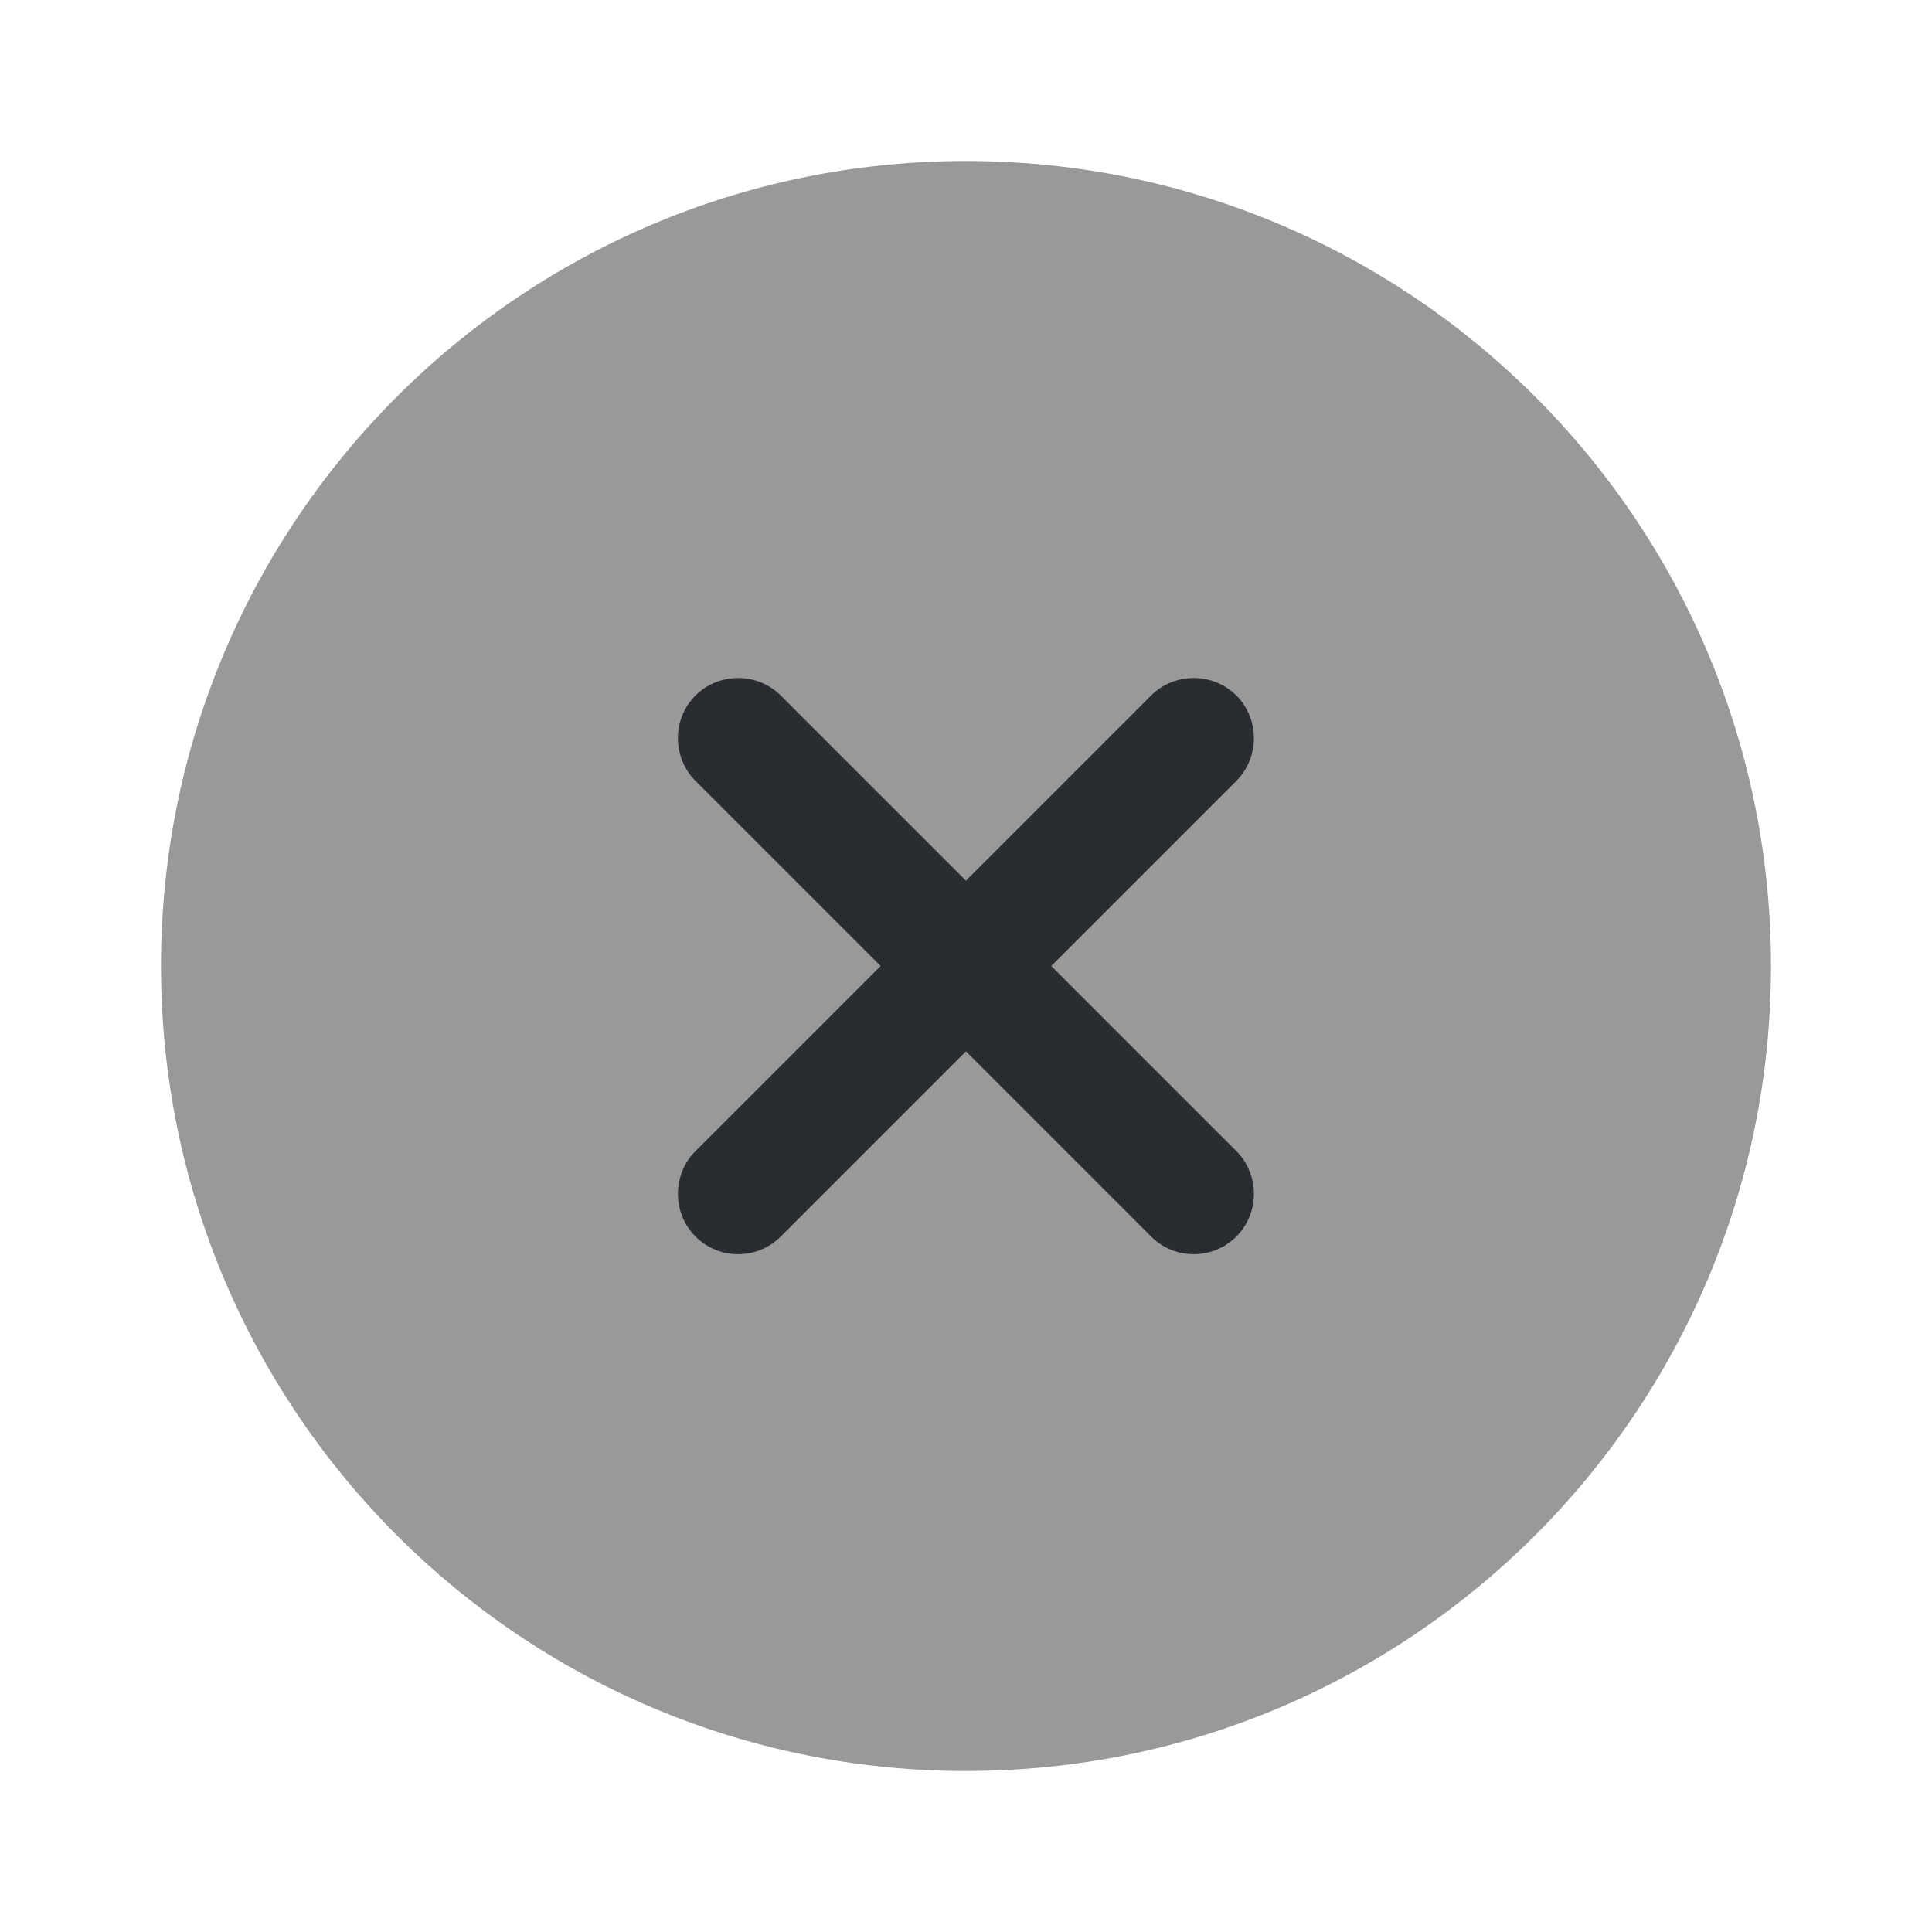
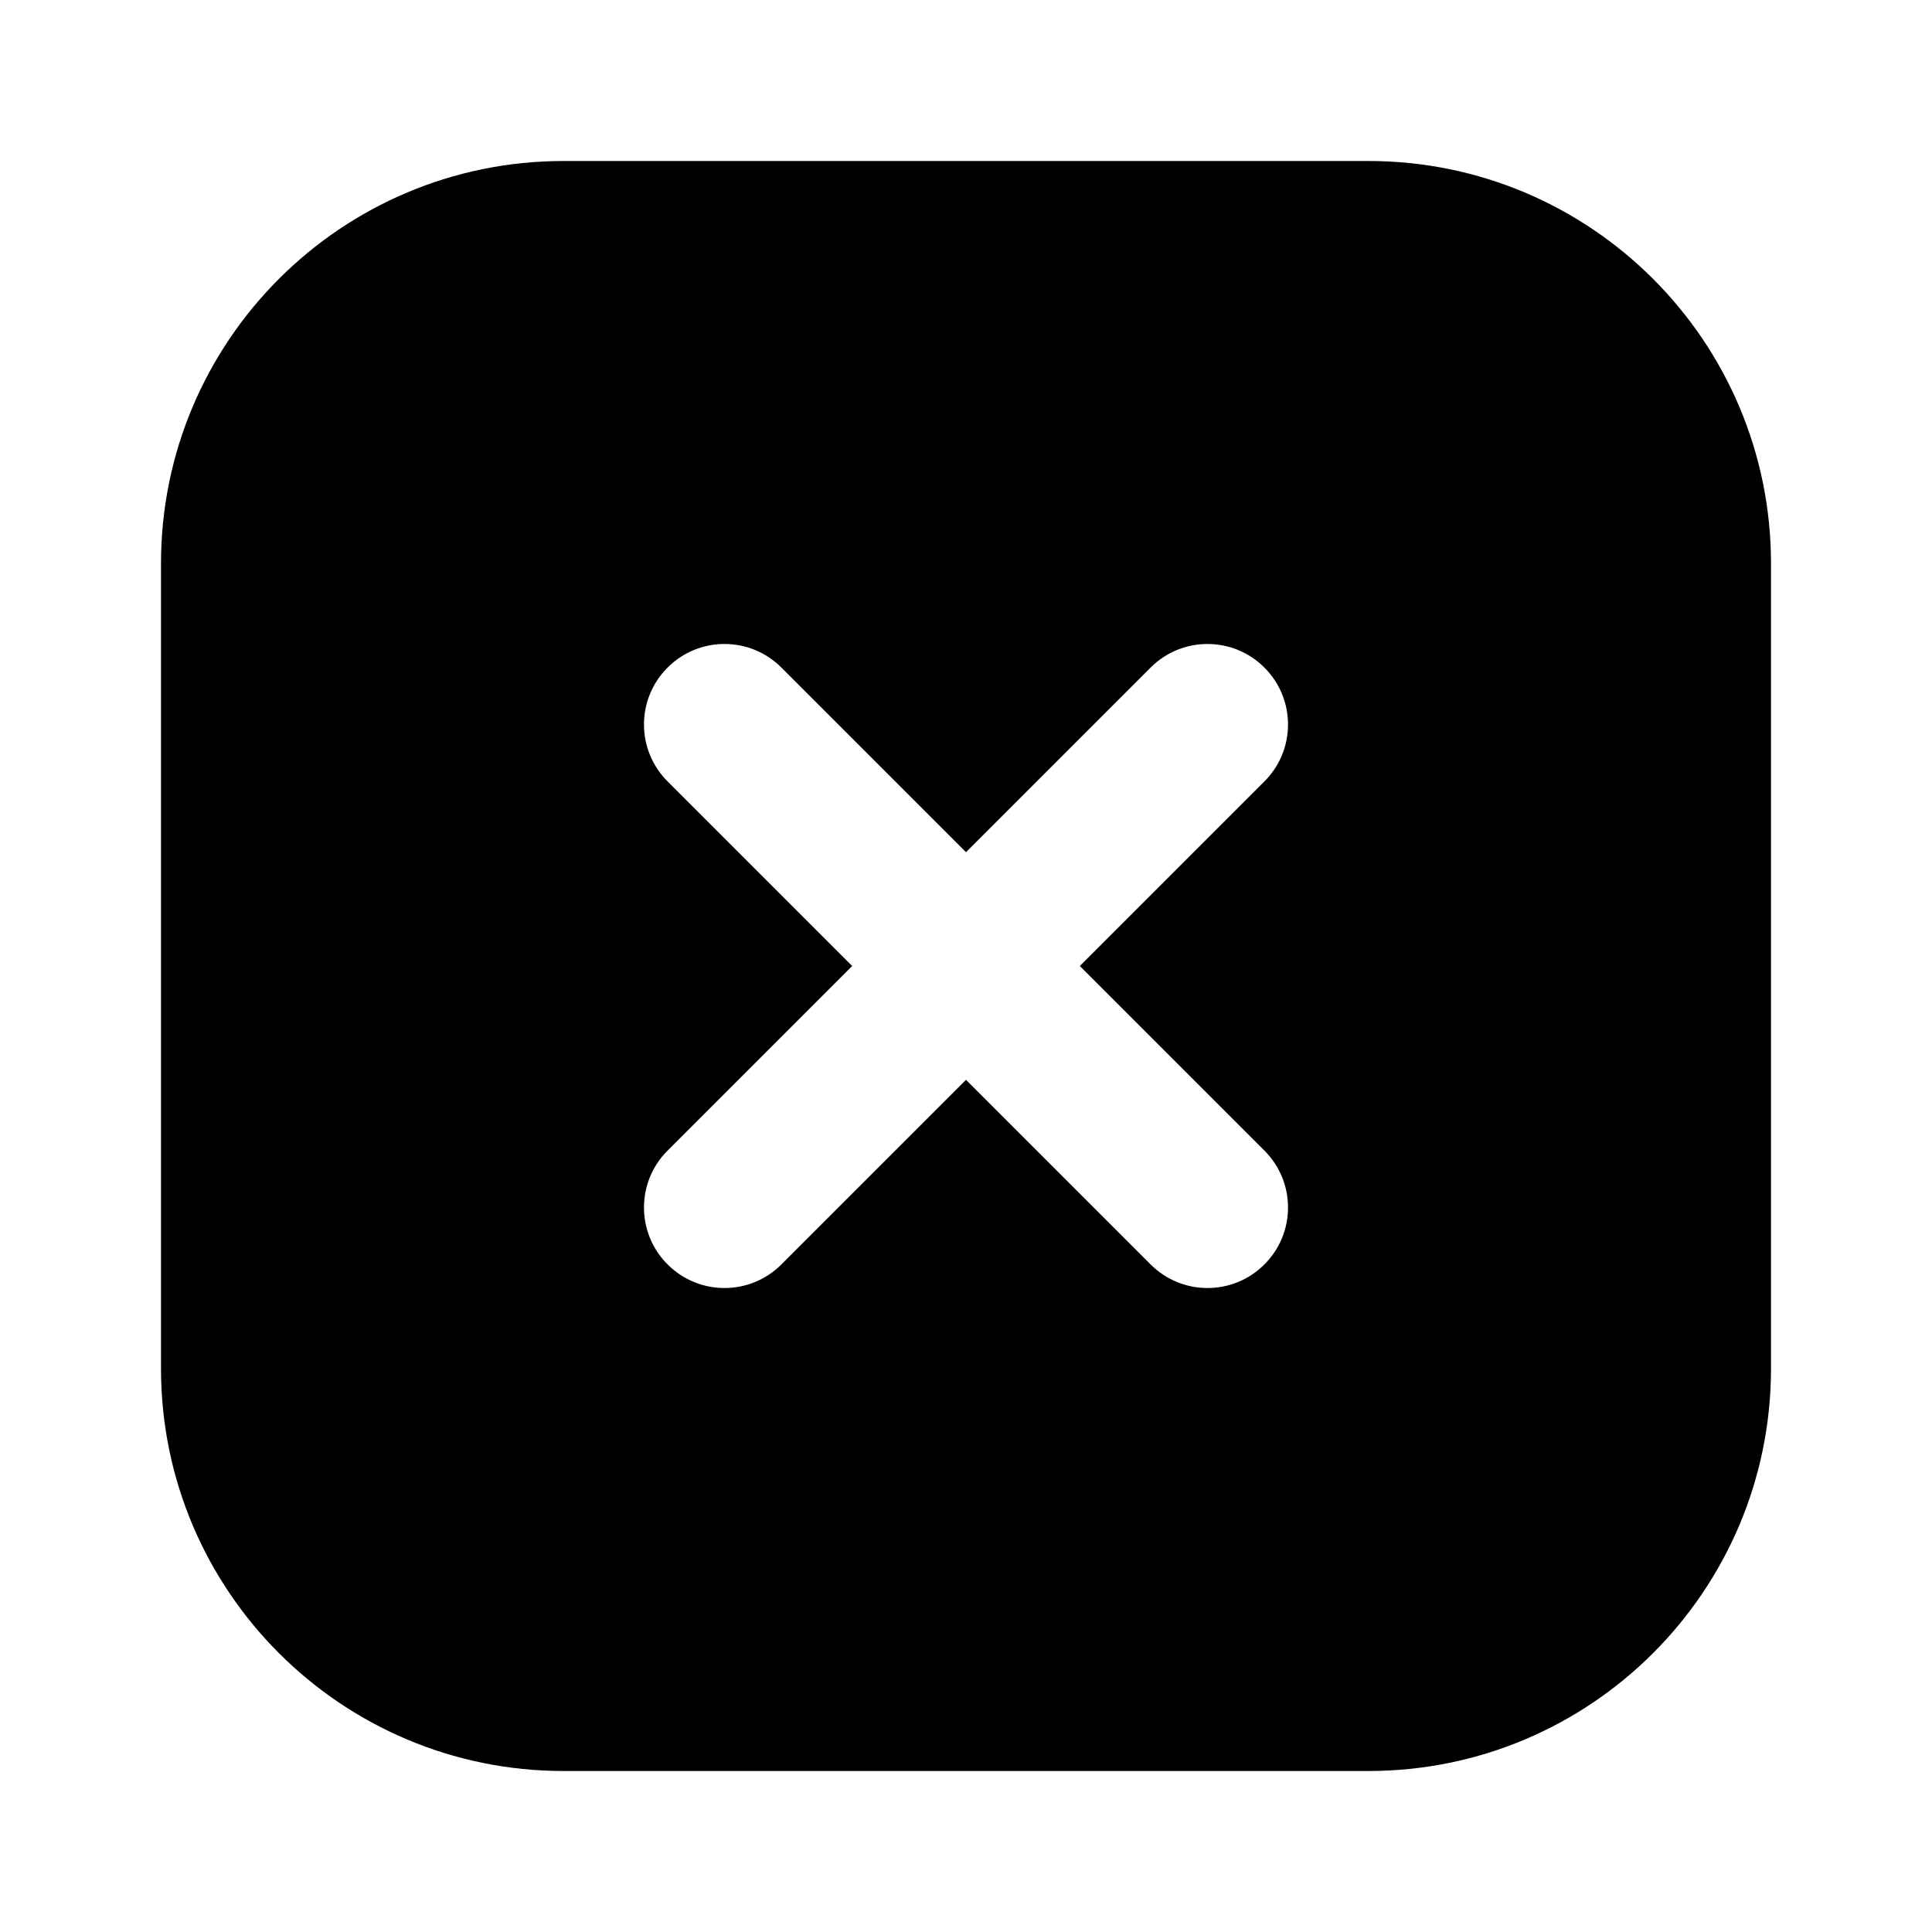
- <svg xmlns="http://www.w3.org/2000/svg" width="800px" height="800px" viewBox="0 0 24 24" fill="currentColor">
-   <path opacity="0.4" d="M12 22C17.523 22 22 17.523 22 12C22 6.477 17.523 2 12 2C6.477 2 2 6.477 2 12C2 17.523 6.477 22 12 22Z" fill="currentColor" />
-   <path d="M13.059 12L15.359 9.7C15.649 9.41 15.649 8.93 15.359 8.64C15.069 8.35 14.589 8.35 14.299 8.64L11.999 10.94L9.699 8.64C9.409 8.35 8.929 8.35 8.639 8.64C8.349 8.93 8.349 9.41 8.639 9.7L10.939 12L8.639 14.3C8.349 14.59 8.349 15.07 8.639 15.36C8.789 15.51 8.979 15.58 9.169 15.58C9.359 15.58 9.549 15.51 9.699 15.36L11.999 13.06L14.299 15.36C14.449 15.51 14.639 15.58 14.829 15.58C15.019 15.58 15.209 15.51 15.359 15.36C15.649 15.07 15.649 14.59 15.359 14.3L13.059 12Z" fill="#292D32" />
+ <svg xmlns="http://www.w3.org/2000/svg" viewBox="0 0 24 24" fill="currentColor">
+   <g id="SVGRepo_bgCarrier" stroke-width="0" />
+   <g id="SVGRepo_tracerCarrier" stroke-linecap="round" stroke-linejoin="round" />
+   <g id="SVGRepo_iconCarrier">
+     <path fill-rule="evenodd" clip-rule="evenodd" d="M7 2C4.239 2 2 4.239 2 7V17C2 19.761 4.239 22 7 22H17C19.761 22 22 19.761 22 17V7C22 4.239 19.761 2 17 2H7ZM8.293 8.293C8.683 7.902 9.317 7.902 9.707 8.293L12 10.586L14.293 8.293C14.683 7.902 15.317 7.902 15.707 8.293C16.098 8.683 16.098 9.317 15.707 9.707L13.414 12L15.707 14.293C16.098 14.683 16.098 15.317 15.707 15.707C15.317 16.098 14.683 16.098 14.293 15.707L12 13.414L9.707 15.707C9.317 16.098 8.683 16.098 8.293 15.707C7.902 15.317 7.902 14.683 8.293 14.293L10.586 12L8.293 9.707C7.902 9.317 7.902 8.683 8.293 8.293Z" fill="currentColor" />
+   </g>
</svg>
